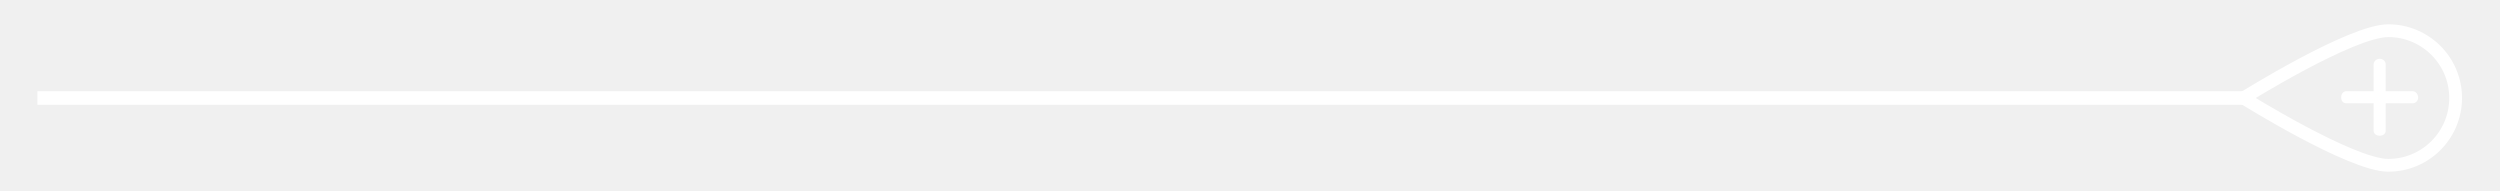
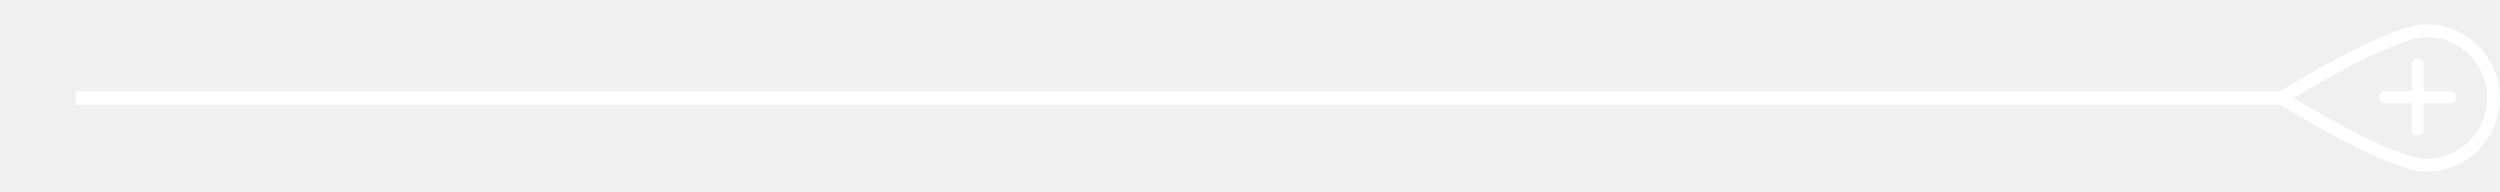
- <svg xmlns="http://www.w3.org/2000/svg" xmlns:xlink="http://www.w3.org/1999/xlink" version="1.1" id="Ebene_1" x="0px" y="0px" width="367px" height="28.038px" viewBox="0 0 367 28.038" enable-background="new 0 0 367 28.038" xml:space="preserve">
-   <line fill="none" stroke="black" stroke-width="1.163" x1="211.549" y1="-226.875" x2="338.563" y2="-226.875" />
+ <svg xmlns="http://www.w3.org/2000/svg" version="1.1" id="Ebene_1" x="0px" y="0px" width="367px" height="28.039px" viewBox="0 0 367 28.039" enable-background="new 0 0 367 28.039" xml:space="preserve">
  <g>
-     <path fill="black" d="M350.434-223.669v-2.545h-2.523c-0.347,0-0.591-0.285-0.591-0.713c0-0.406,0.244-0.732,0.591-0.732h2.523   v-2.523c0-0.306,0.326-0.611,0.753-0.611c0.428,0,0.713,0.306,0.713,0.611v2.523h2.524c0.305,0,0.609,0.326,0.609,0.732   c0,0.428-0.305,0.713-0.609,0.713h-2.524v2.545c0,0.346-0.285,0.59-0.713,0.59C350.76-223.08,350.434-223.324,350.434-223.669z" />
+     <rect x="11.066" y="13.385" fill="#FFFFFF" width="325.312" height="2" />
  </g>
  <g>
-     <defs>
-       <rect id="SVGID_1_" x="61" y="-242.944" width="298.371" height="228.465" />
-     </defs>
-     <clipPath id="SVGID_2_">
-       <use xlink:href="#SVGID_1_" overflow="visible" />
-     </clipPath>
-     <path clip-path="url(#SVGID_2_)" fill="none" stroke="black" stroke-width="1.5" d="M352.034-220.288   c3.638,0,6.587-2.949,6.587-6.588c0-3.638-2.949-6.586-6.587-6.586s-14.173,6.586-14.173,6.586S348.396-220.288,352.034-220.288z" />
-   </g>
-   <line fill="none" stroke="black" stroke-width="1.163" x1="211.522" y1="-24.063" x2="338.535" y2="-24.063" />
-   <g>
-     <defs>
-       <rect id="SVGID_3_" x="61" y="-242.944" width="298.371" height="228.465" />
-     </defs>
-     <clipPath id="SVGID_4_">
-       <use xlink:href="#SVGID_3_" overflow="visible" />
-     </clipPath>
-     <g clip-path="url(#SVGID_4_)">
-       <path fill="black" d="M350.434-20.857v-2.544h-2.523c-0.347,0-0.591-0.285-0.591-0.711c0-0.407,0.244-0.733,0.591-0.733h2.523    v-2.524c0-0.305,0.326-0.61,0.753-0.61c0.428,0,0.713,0.306,0.713,0.61v2.524h2.524c0.305,0,0.609,0.326,0.609,0.733    c0,0.427-0.305,0.711-0.609,0.711h-2.524v2.544c0,0.346-0.285,0.59-0.713,0.59C350.76-20.267,350.434-20.511,350.434-20.857z" />
-     </g>
-     <path clip-path="url(#SVGID_4_)" fill="none" stroke="black" stroke-width="1.5" d="M352.034-17.478   c3.638,0,6.587-2.949,6.587-6.586c0-3.637-2.949-6.585-6.587-6.585s-14.173,6.585-14.173,6.585S348.396-17.478,352.034-17.478z" />
-   </g>
-   <line fill="none" stroke="#FFF59F" stroke-width="1.163" x1="211.522" y1="-192.859" x2="338.535" y2="-192.859" />
-   <g>
-     <path fill="#FFF59F" d="M350.434-189.654v-2.545h-2.523c-0.347,0-0.591-0.285-0.591-0.713c0-0.406,0.244-0.732,0.591-0.732h2.523   v-2.523c0-0.306,0.326-0.611,0.753-0.611c0.428,0,0.713,0.306,0.713,0.611v2.523h2.524c0.305,0,0.609,0.326,0.609,0.732   c0,0.428-0.305,0.713-0.609,0.713h-2.524v2.545c0,0.346-0.285,0.59-0.713,0.59C350.76-189.064,350.434-189.308,350.434-189.654z" />
+     <path fill="#FFFFFF" d="M354.025,19.191v-4.029h-4.03c-0.428,0-0.733-0.336-0.733-0.854c0-0.519,0.308-0.916,0.733-0.916h4.03   V9.423c0-0.397,0.396-0.794,0.885-0.794c0.52,0,0.887,0.396,0.887,0.794v3.969h3.969c0.396,0,0.795,0.397,0.795,0.916   c0,0.521-0.396,0.854-0.795,0.854h-3.969v4.029c0,0.428-0.367,0.731-0.887,0.731C354.422,19.925,354.025,19.619,354.025,19.191z" />
  </g>
  <g>
-     <defs>
-       <rect id="SVGID_5_" x="61" y="-242.944" width="298.371" height="228.465" />
-     </defs>
-     <clipPath id="SVGID_6_">
-       <use xlink:href="#SVGID_5_" overflow="visible" />
-     </clipPath>
-     <path clip-path="url(#SVGID_6_)" fill="none" stroke="#FFF59F" stroke-width="1.5" d="M352.034-186.272   c3.638,0,6.587-2.949,6.587-6.587s-2.949-6.586-6.587-6.586s-14.173,6.586-14.173,6.586S348.396-186.272,352.034-186.272z" />
-   </g>
-   <line fill="none" stroke="#9ED5EE" stroke-width="1.163" x1="211.522" y1="-159.31" x2="338.535" y2="-159.31" />
-   <g>
-     <path fill="#9ED5EE" d="M350.434-156.105v-2.544h-2.523c-0.346,0-0.59-0.285-0.59-0.712c0-0.407,0.244-0.733,0.59-0.733h2.523   v-2.524c0-0.305,0.326-0.61,0.754-0.61s0.713,0.306,0.713,0.61v2.524h2.523c0.305,0,0.61,0.326,0.61,0.733   c0,0.427-0.306,0.712-0.61,0.712H351.9v2.544c0,0.347-0.285,0.591-0.713,0.591S350.434-155.758,350.434-156.105z" />
-   </g>
-   <g>
-     <defs>
-       <rect id="SVGID_7_" x="61" y="-242.944" width="298.371" height="228.465" />
-     </defs>
-     <clipPath id="SVGID_8_">
-       <use xlink:href="#SVGID_7_" overflow="visible" />
-     </clipPath>
-     <path clip-path="url(#SVGID_8_)" fill="none" stroke="#9ED5EE" stroke-width="1.5" d="M352.034-152.724   c3.638,0,6.587-2.948,6.587-6.587c0-3.638-2.949-6.586-6.587-6.586s-14.173,6.586-14.173,6.586S348.396-152.724,352.034-152.724z" />
-   </g>
-   <line fill="none" stroke="#CDC4CB" stroke-width="1.163" x1="211.522" y1="-125.181" x2="338.535" y2="-125.181" />
-   <g>
-     <path fill="#CDC4CB" d="M350.434-121.976v-2.544h-2.523c-0.347,0-0.591-0.285-0.591-0.713c0-0.406,0.244-0.732,0.591-0.732h2.523   v-2.524c0-0.306,0.326-0.611,0.753-0.611c0.428,0,0.713,0.306,0.713,0.611v2.524h2.524c0.305,0,0.609,0.326,0.609,0.732   c0,0.428-0.305,0.713-0.609,0.713h-2.524v2.544c0,0.346-0.285,0.59-0.713,0.59C350.76-121.386,350.434-121.63,350.434-121.976z" />
-   </g>
-   <g>
-     <defs>
-       <rect id="SVGID_9_" x="61" y="-242.944" width="298.371" height="228.465" />
-     </defs>
-     <clipPath id="SVGID_10_">
-       <use xlink:href="#SVGID_9_" overflow="visible" />
-     </clipPath>
-     <path clip-path="url(#SVGID_10_)" fill="none" stroke="#CDC4CB" stroke-width="1.5" d="M352.034-118.596   c3.638,0,6.587-2.948,6.587-6.585c0-3.64-2.949-6.588-6.587-6.588s-14.173,6.588-14.173,6.588S348.396-118.596,352.034-118.596z" />
-   </g>
-   <line fill="none" stroke="#E67D6D" stroke-width="1.163" x1="211.522" y1="-91.349" x2="338.535" y2="-91.349" />
-   <g>
-     <path fill="#E67D6D" d="M350.434-88.146v-2.542h-2.523c-0.347,0-0.591-0.285-0.591-0.712c0-0.406,0.244-0.732,0.591-0.732h2.523   v-2.523c0-0.306,0.326-0.611,0.753-0.611c0.428,0,0.713,0.306,0.713,0.611v2.523h2.524c0.305,0,0.609,0.326,0.609,0.732   c0,0.427-0.305,0.712-0.609,0.712h-2.524v2.542c0,0.346-0.285,0.59-0.713,0.59C350.76-87.557,350.434-87.801,350.434-88.146z" />
-   </g>
-   <g>
-     <defs>
-       <rect id="SVGID_11_" x="61" y="-242.944" width="298.371" height="228.465" />
-     </defs>
-     <clipPath id="SVGID_12_">
-       <use xlink:href="#SVGID_11_" overflow="visible" />
-     </clipPath>
-     <path clip-path="url(#SVGID_12_)" fill="none" stroke="#E67D6D" stroke-width="1.5" d="M352.034-84.767   c3.638,0,6.587-2.949,6.587-6.582c0-3.637-2.949-6.585-6.587-6.585s-14.173,6.585-14.173,6.585S348.396-84.767,352.034-84.767z" />
-   </g>
-   <line fill="none" stroke="#F2A390" stroke-width="1.163" x1="211.522" y1="-57.52" x2="338.535" y2="-57.52" />
-   <g>
-     <path fill="#F2A390" d="M350.434-54.315v-2.543h-2.523c-0.347,0-0.591-0.285-0.591-0.711c0-0.407,0.244-0.733,0.591-0.733h2.523   v-2.524c0-0.305,0.326-0.61,0.753-0.61c0.428,0,0.713,0.306,0.713,0.61v2.524h2.524c0.305,0,0.609,0.326,0.609,0.733   c0,0.426-0.305,0.711-0.609,0.711h-2.524v2.543c0,0.347-0.285,0.591-0.713,0.591C350.76-53.724,350.434-53.968,350.434-54.315z" />
-   </g>
-   <g>
-     <defs>
-       <polyline id="SVGID_13_" points="61,-14.479 359.371,-14.479 359.371,-242.944   " />
-     </defs>
-     <clipPath id="SVGID_14_">
-       <use xlink:href="#SVGID_13_" overflow="visible" />
-     </clipPath>
-     <path clip-path="url(#SVGID_14_)" fill="none" stroke="#F2A390" stroke-width="1.5" d="M352.034-50.935   c3.638,0,6.587-2.949,6.587-6.586s-2.949-6.585-6.587-6.585s-14.173,6.585-14.173,6.585S348.396-50.935,352.034-50.935z" />
-   </g>
-   <text transform="matrix(1 0 0 1 125.3281 215.624)" fill="#1A171B" font-family="'Dosis-Light'" font-size="9.303"> </text>
-   <g>
-     <defs>
-       <rect id="SVGID_15_" x="5.49" y="-9.72" width="355.935" height="34.924" />
-     </defs>
-     <clipPath id="SVGID_16_">
-       <use xlink:href="#SVGID_15_" overflow="visible" />
-     </clipPath>
-     <line clip-path="url(#SVGID_16_)" fill="none" stroke="#FFFFFF" stroke-width="2" x1="5.49" y1="14.385" x2="330.803" y2="14.385" />
-     <g clip-path="url(#SVGID_16_)">
-       <path fill="#FFFFFF" d="M348.449,19.192v-4.03h-4.03c-0.428,0-0.733-0.336-0.733-0.855c0-0.519,0.306-0.916,0.733-0.916h4.03    V9.422c0-0.397,0.396-0.794,0.885-0.794c0.52,0,0.886,0.396,0.886,0.794v3.969h3.97c0.396,0,0.794,0.397,0.794,0.916    c0,0.52-0.397,0.855-0.794,0.855h-3.97v4.03c0,0.427-0.366,0.732-0.886,0.732C348.846,19.925,348.449,19.619,348.449,19.192z" />
-     </g>
-     <path clip-path="url(#SVGID_16_)" fill="none" stroke="#FFFFFF" stroke-width="1.875" d="M350.604,24.267   c5.458,0,9.882-4.424,9.882-9.881s-4.424-9.881-9.882-9.881s-21.265,9.881-21.265,9.881S345.146,24.267,350.604,24.267z" />
+     <path fill="#FFFFFF" d="M356.18,25.205c-5.661,0-21.106-9.615-21.762-10.023l-1.271-0.795l1.271-0.795   c0.655-0.409,16.101-10.024,21.762-10.024c5.967,0,10.82,4.854,10.82,10.819S362.146,25.205,356.18,25.205z M336.706,14.386   c5.093,3.081,15.588,8.944,19.474,8.944c4.933,0,8.945-4.013,8.945-8.944c0-4.932-4.013-8.944-8.945-8.944   C352.294,5.442,341.799,11.306,336.706,14.386z" />
  </g>
</svg>
